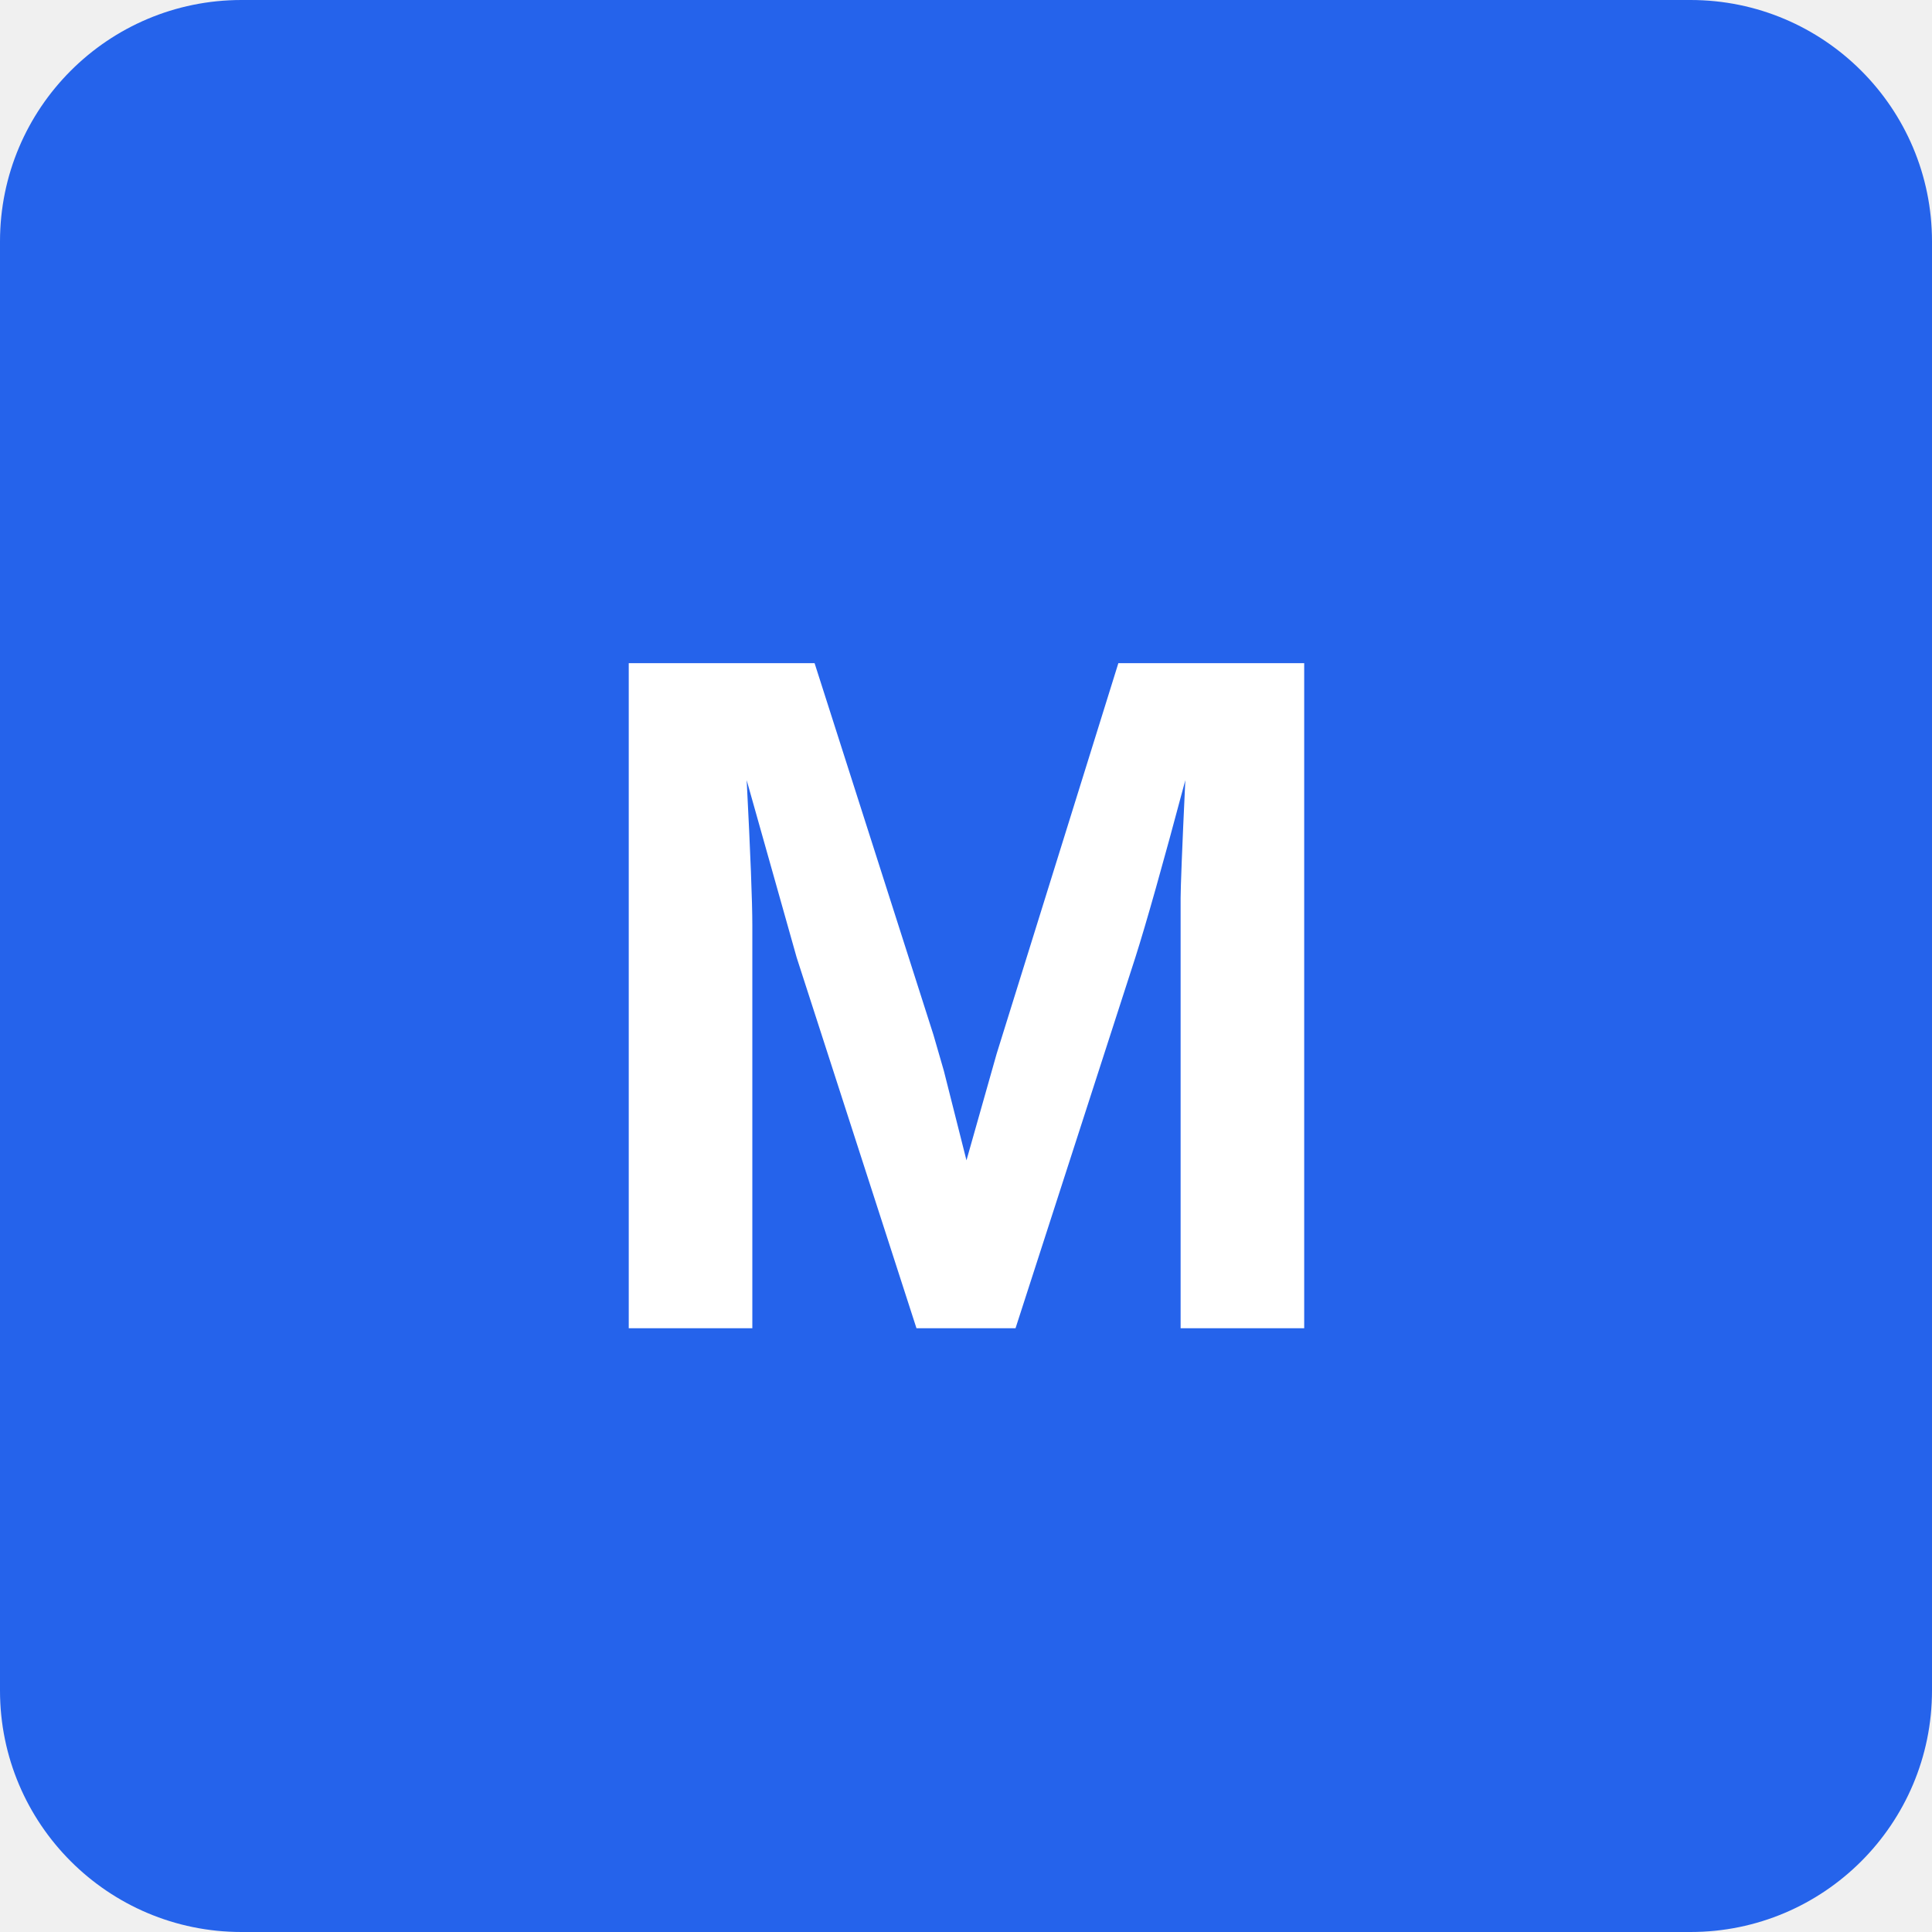
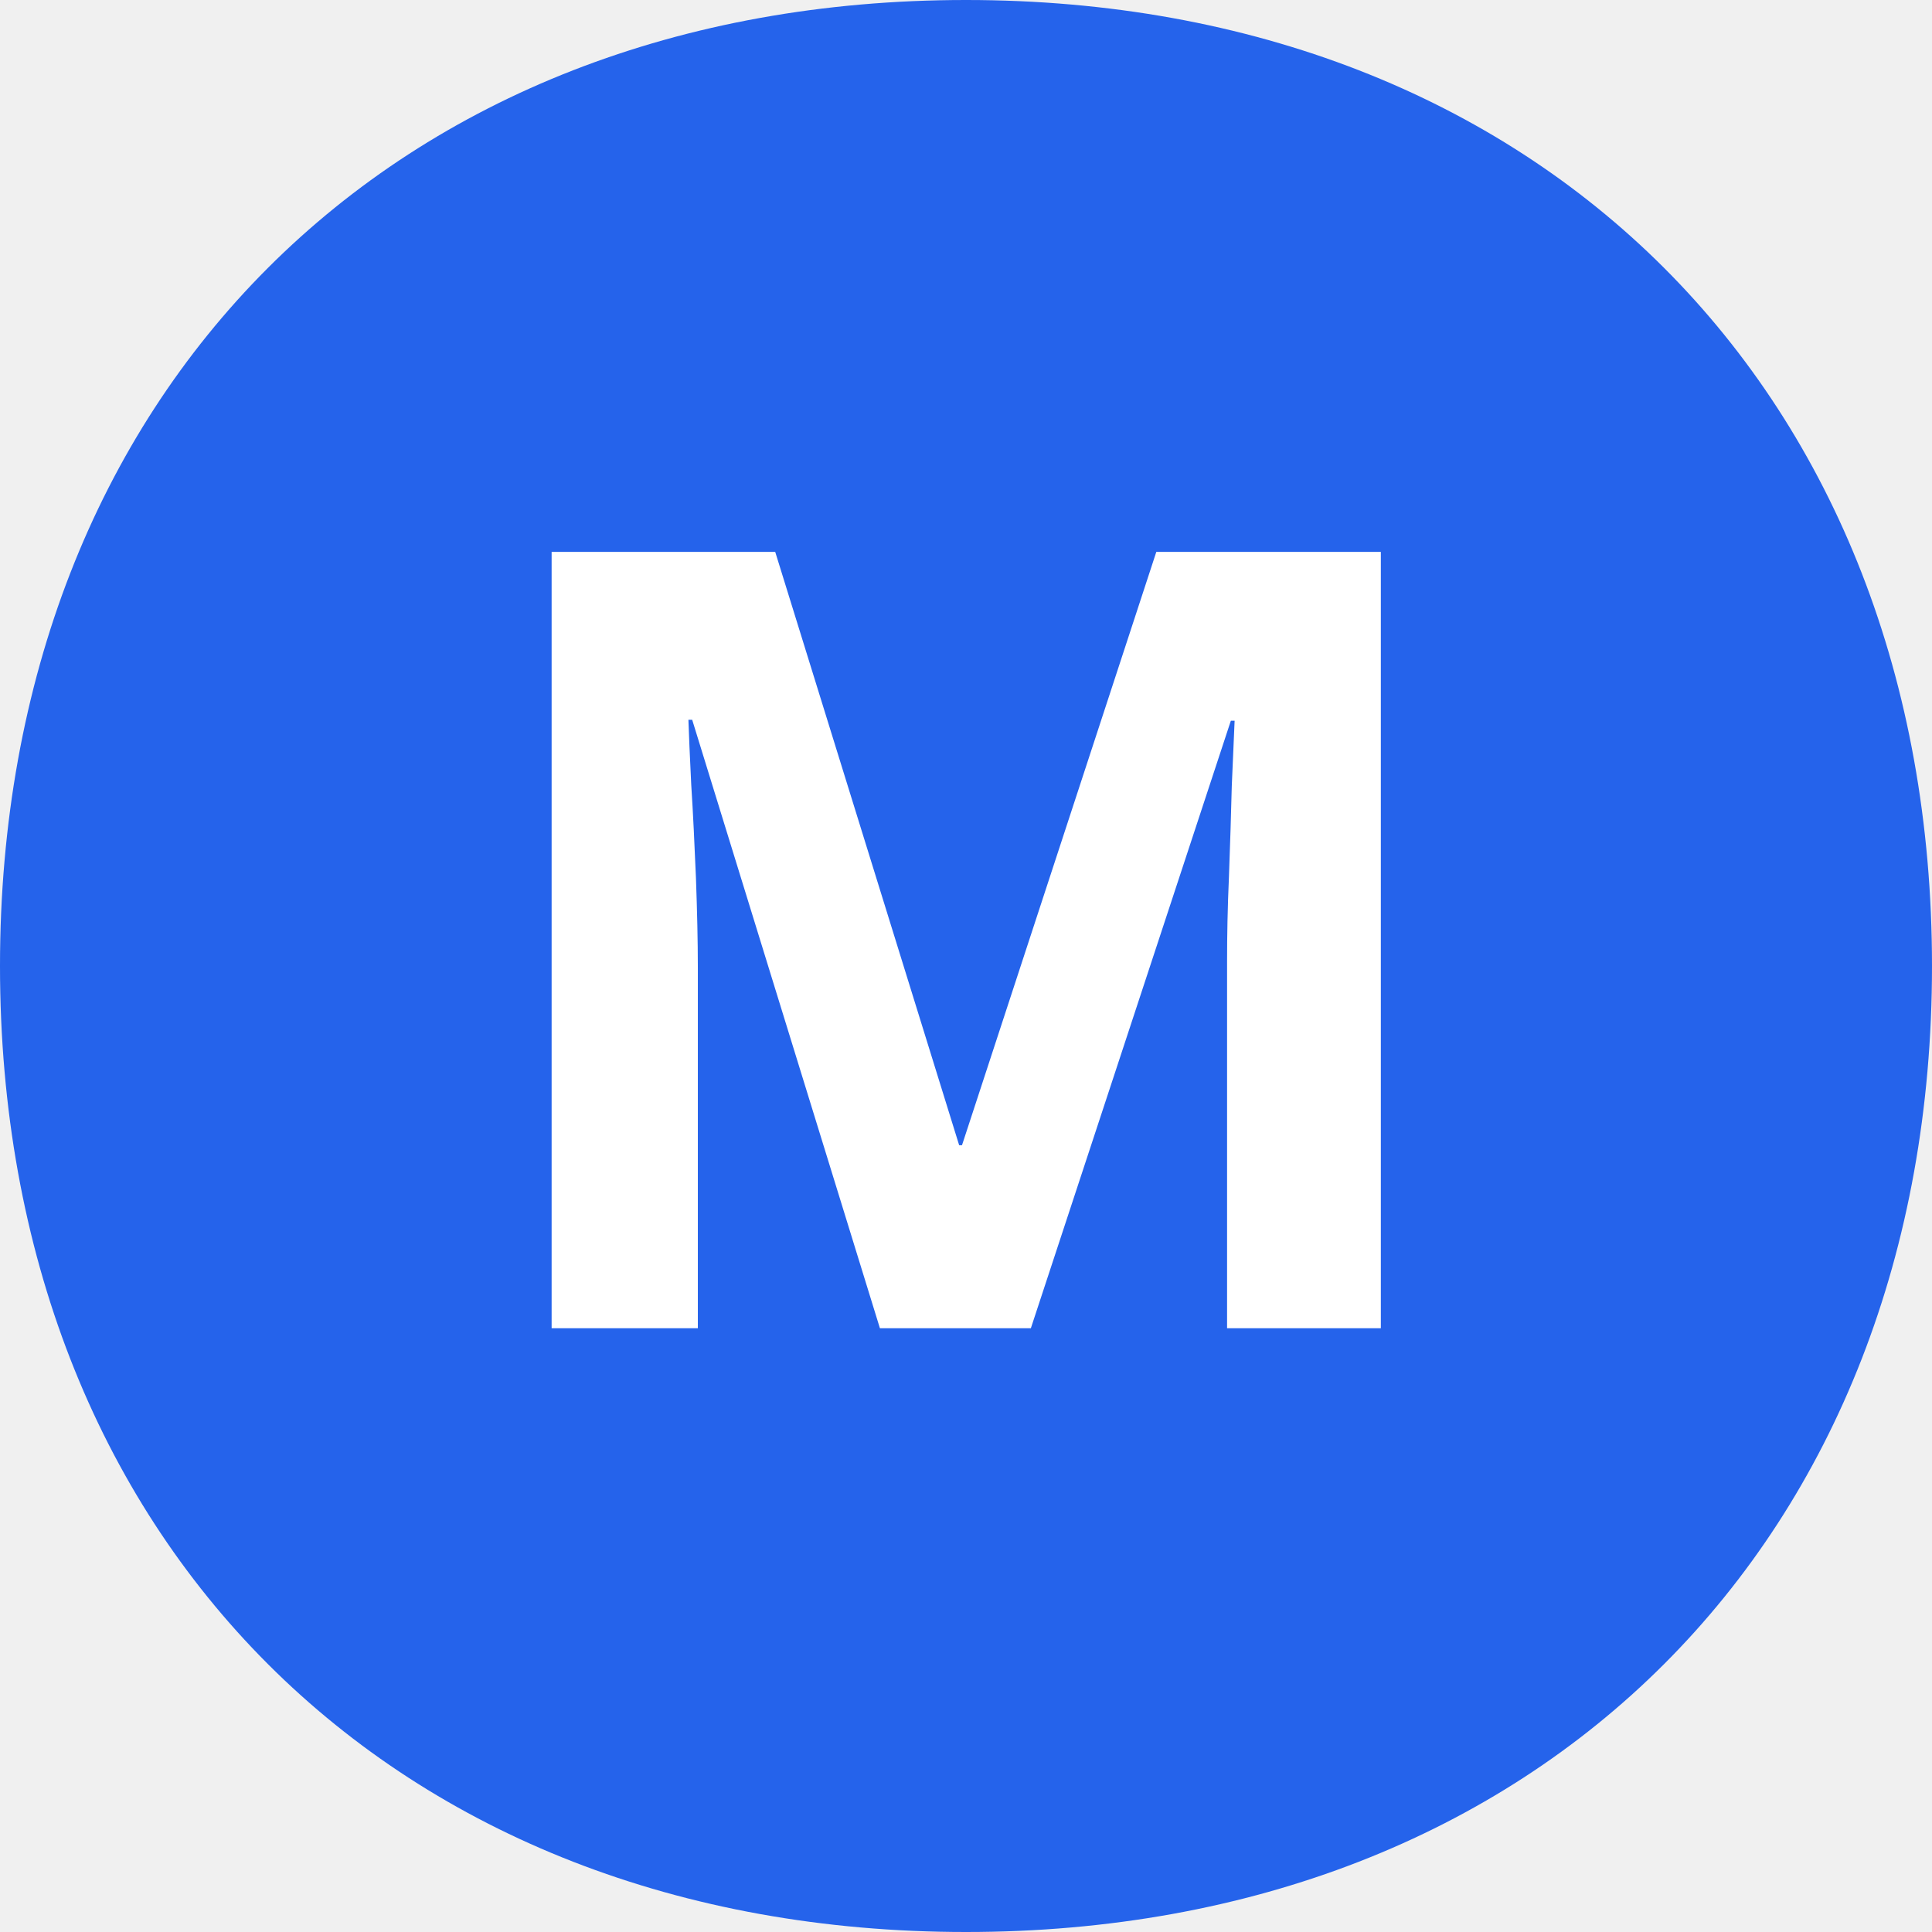
- <svg xmlns="http://www.w3.org/2000/svg" viewBox="0 0 32 32" width="32" height="32">
-   <rect width="32" height="32" rx="4" fill="#2563eb" />
-   <text x="16" y="22" font-family="Arial, sans-serif" font-size="16" font-weight="bold" text-anchor="middle" fill="white">M</text>
+ <svg xmlns="http://www.w3.org/2000/svg" viewBox="0 0 32 32" width="1024" height="1024">
+   <path d="M16,0 C25.5,0 32,6.5 32,16 C32,25.5 25.5,32 16,32 C6.5,32 0,25.5 0,16 C0,6.5 6.5,0 16,0Z" fill="#2563eb" />
+   <text x="16" y="22" font-family="'Montserrat Alternates', sans-serif" font-size="18" font-weight="700" text-anchor="middle" fill="white">M</text>
</svg>
